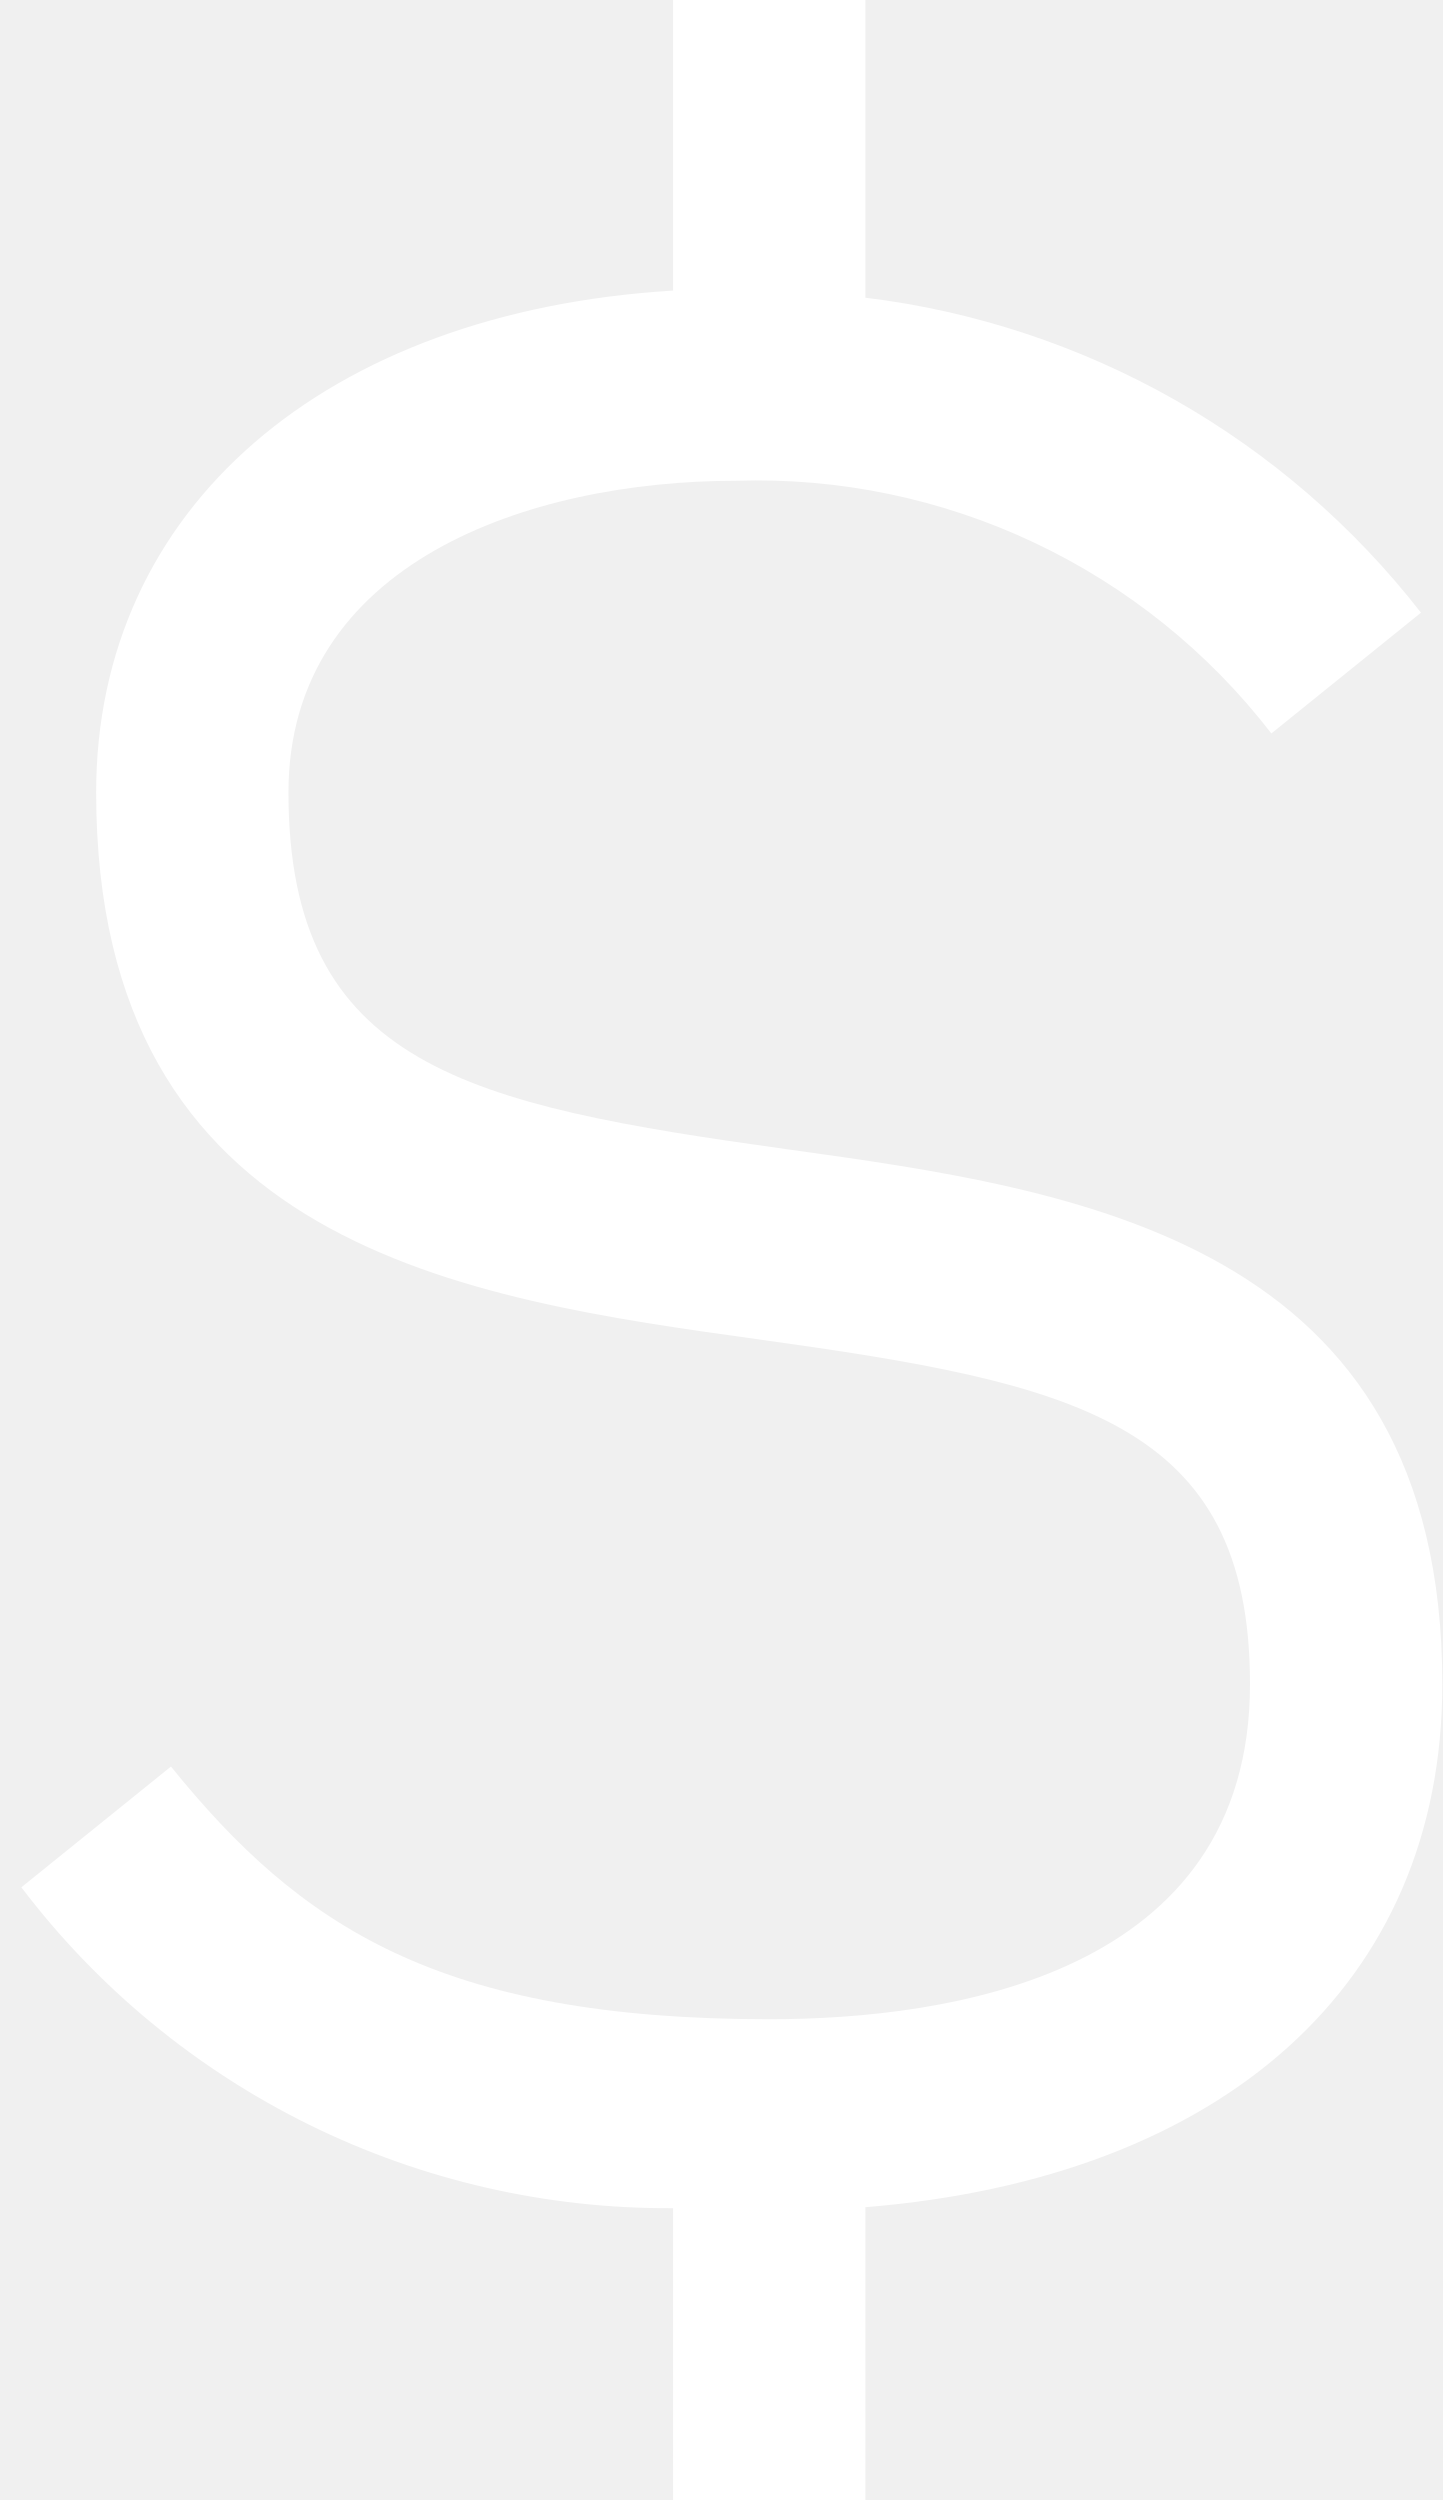
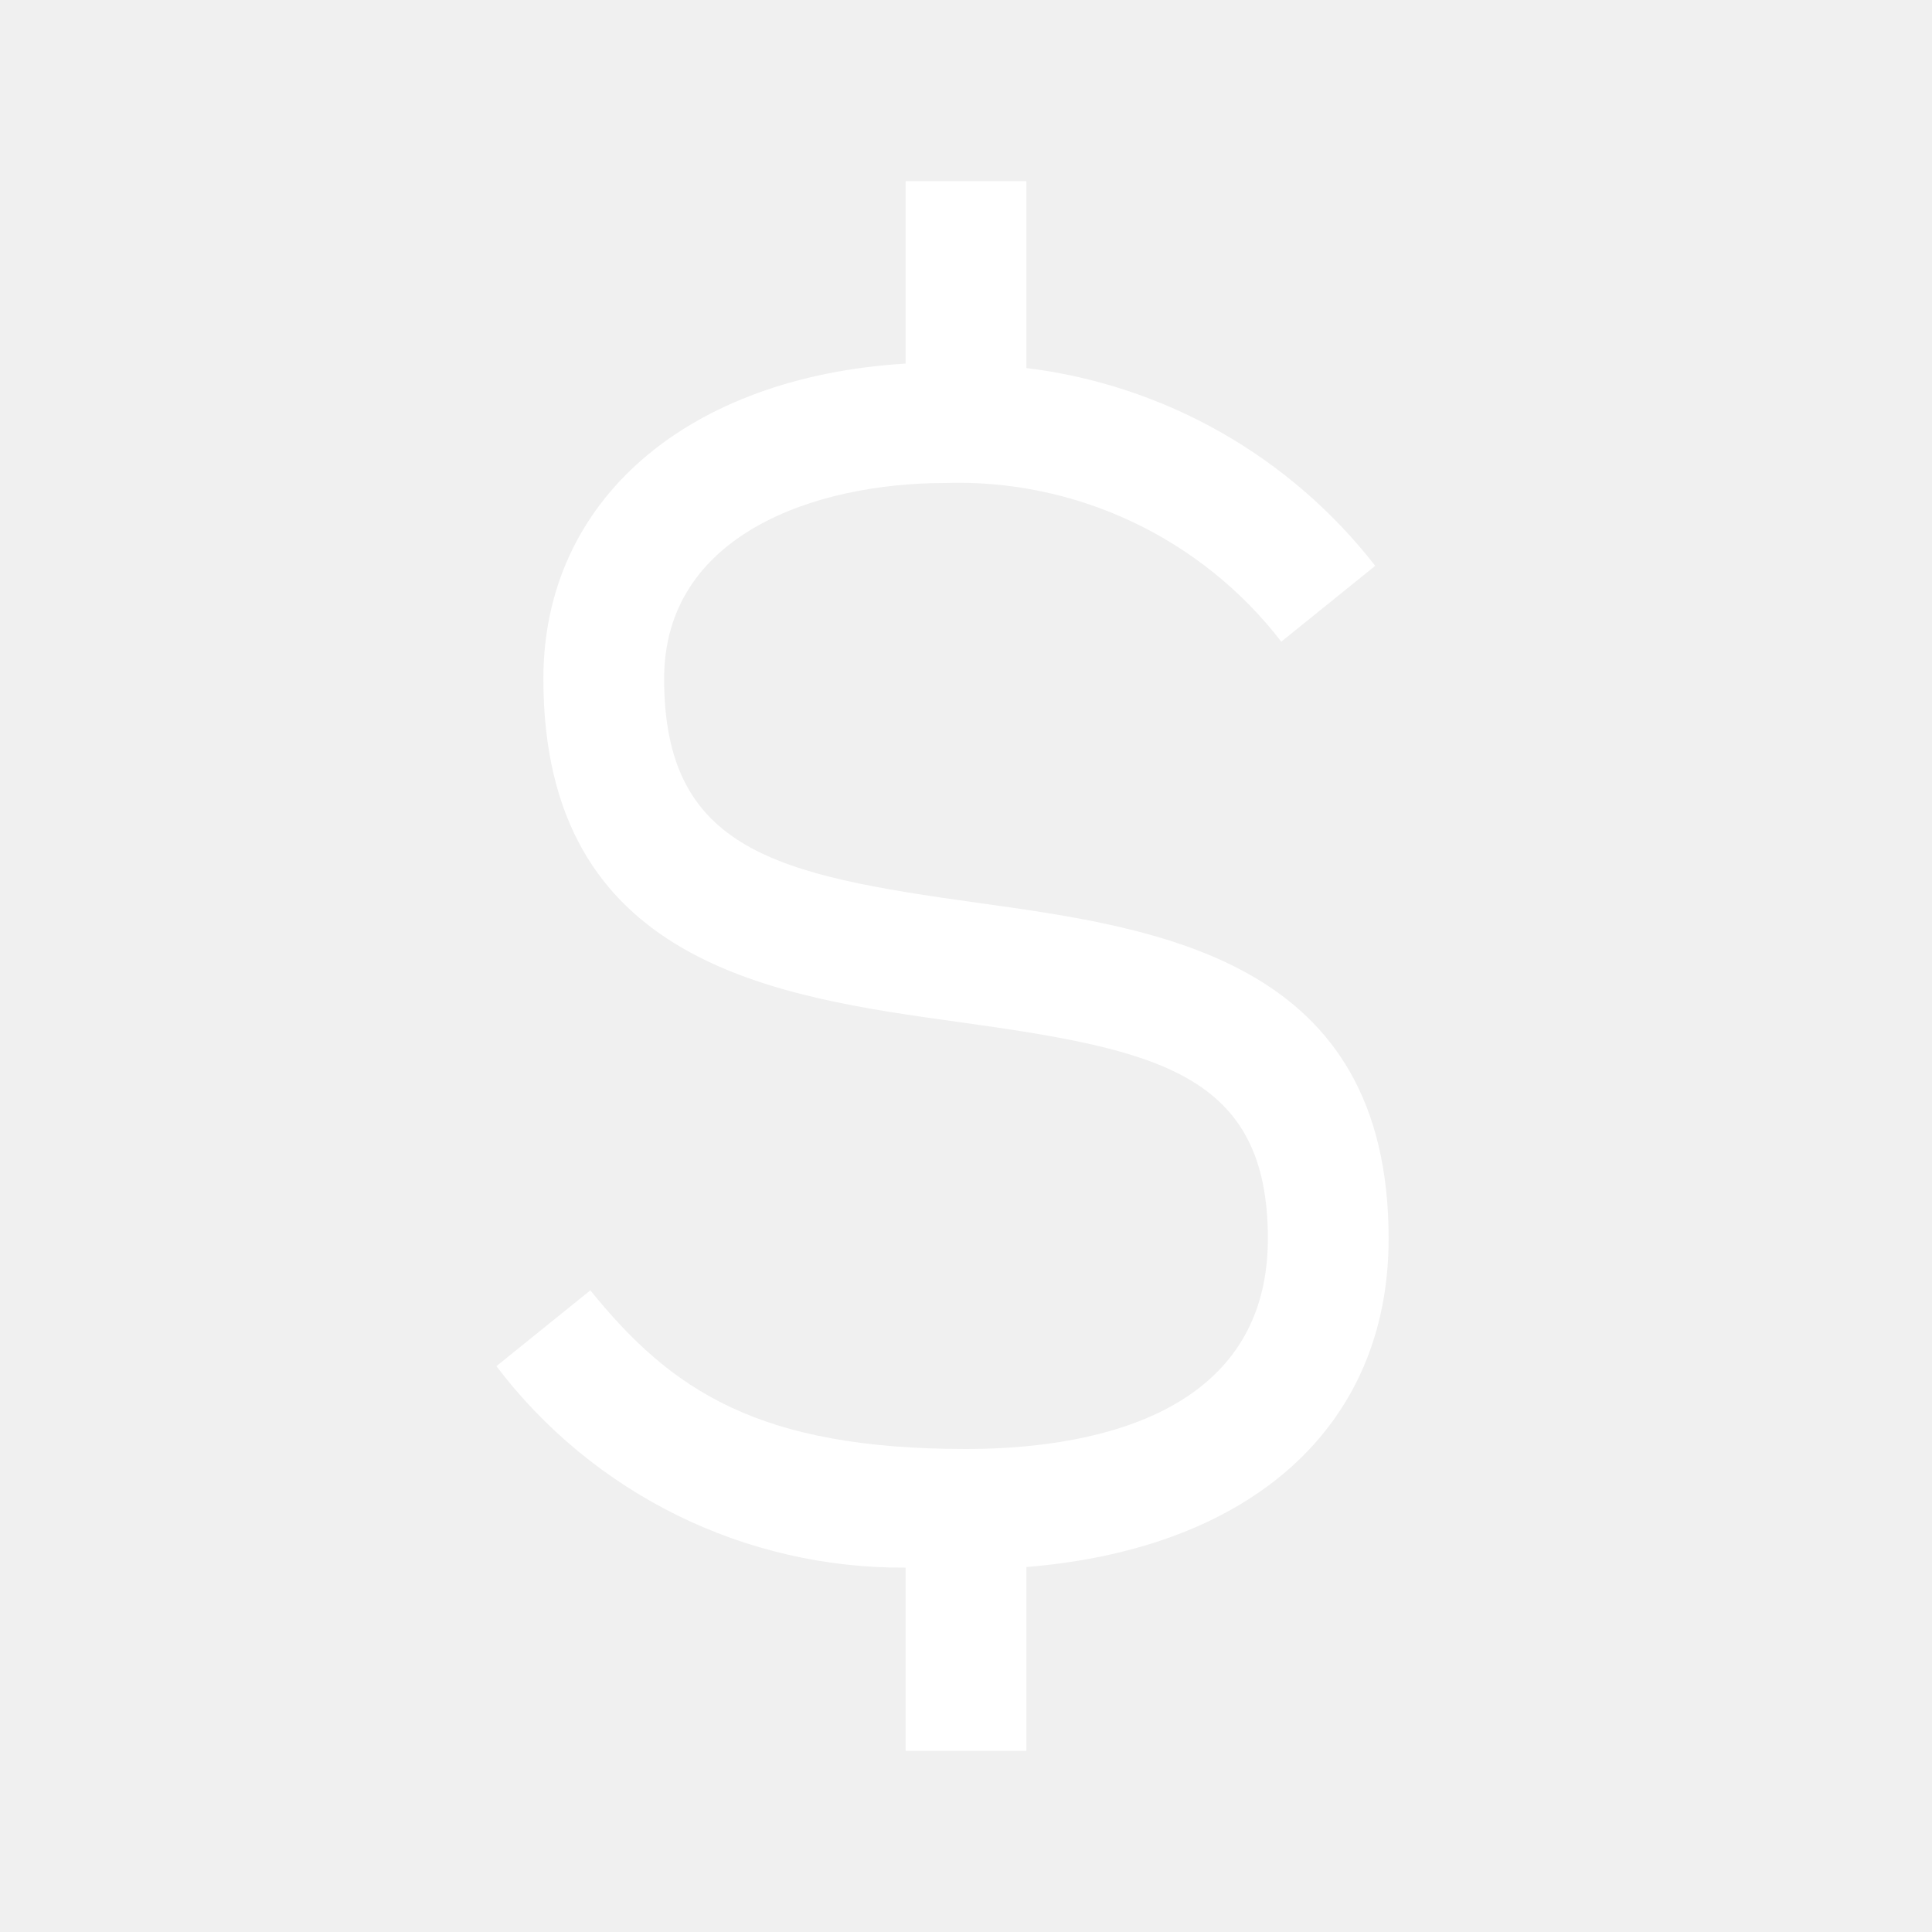
- <svg xmlns="http://www.w3.org/2000/svg" width="15" height="26" viewBox="0 0 15 26" fill="none">
-   <path d="M15 17.515C15 12.9 11.22 12.374 8.183 11.952C4.873 11.492 3 11.092 3 8.242C3 5.85 5.507 5 7.654 5C8.724 4.965 9.787 5.186 10.755 5.643C11.723 6.1 12.569 6.78 13.222 7.628L14.778 6.372C14.078 5.472 13.208 4.72 12.216 4.157C11.224 3.595 10.131 3.234 9 3.096V0H7V3.022C3.385 3.242 1 5.282 1 8.242C1 12.972 4.83 13.505 7.907 13.932C11.16 14.385 13 14.774 13 17.515C13 20.547 9.867 21 8 21C4.57 21 3.122 20.036 1.778 18.372L0.222 19.628C1.015 20.673 2.04 21.518 3.217 22.098C4.393 22.677 5.689 22.974 7 22.965V26H9V22.955C12.726 22.651 15 20.628 15 17.515Z" fill="white" />
+ <svg xmlns="http://www.w3.org/2000/svg" width="32" height="32" viewBox="0 0 32 32" fill="none">
+   <path d="M23 20.515C23 15.9 19.22 15.374 16.183 14.952C12.873 14.492 11 14.092 11 11.242C11 8.85 13.507 8 15.654 8C16.724 7.965 17.787 8.186 18.755 8.643C19.723 9.1 20.569 9.78 21.222 10.628L22.778 9.372C22.078 8.472 21.208 7.72 20.216 7.157C19.224 6.595 18.131 6.234 17 6.096V3H15V6.022C11.385 6.242 9 8.282 9 11.242C9 15.972 12.83 16.505 15.907 16.932C19.16 17.385 21 17.774 21 20.515C21 23.547 17.867 24 16 24C12.57 24 11.122 23.036 9.778 21.372L8.222 22.628C9.015 23.673 10.04 24.518 11.217 25.098C12.393 25.677 13.689 25.974 15 25.965V29H17V25.955C20.726 25.651 23 23.628 23 20.515Z" fill="white" />
</svg>
